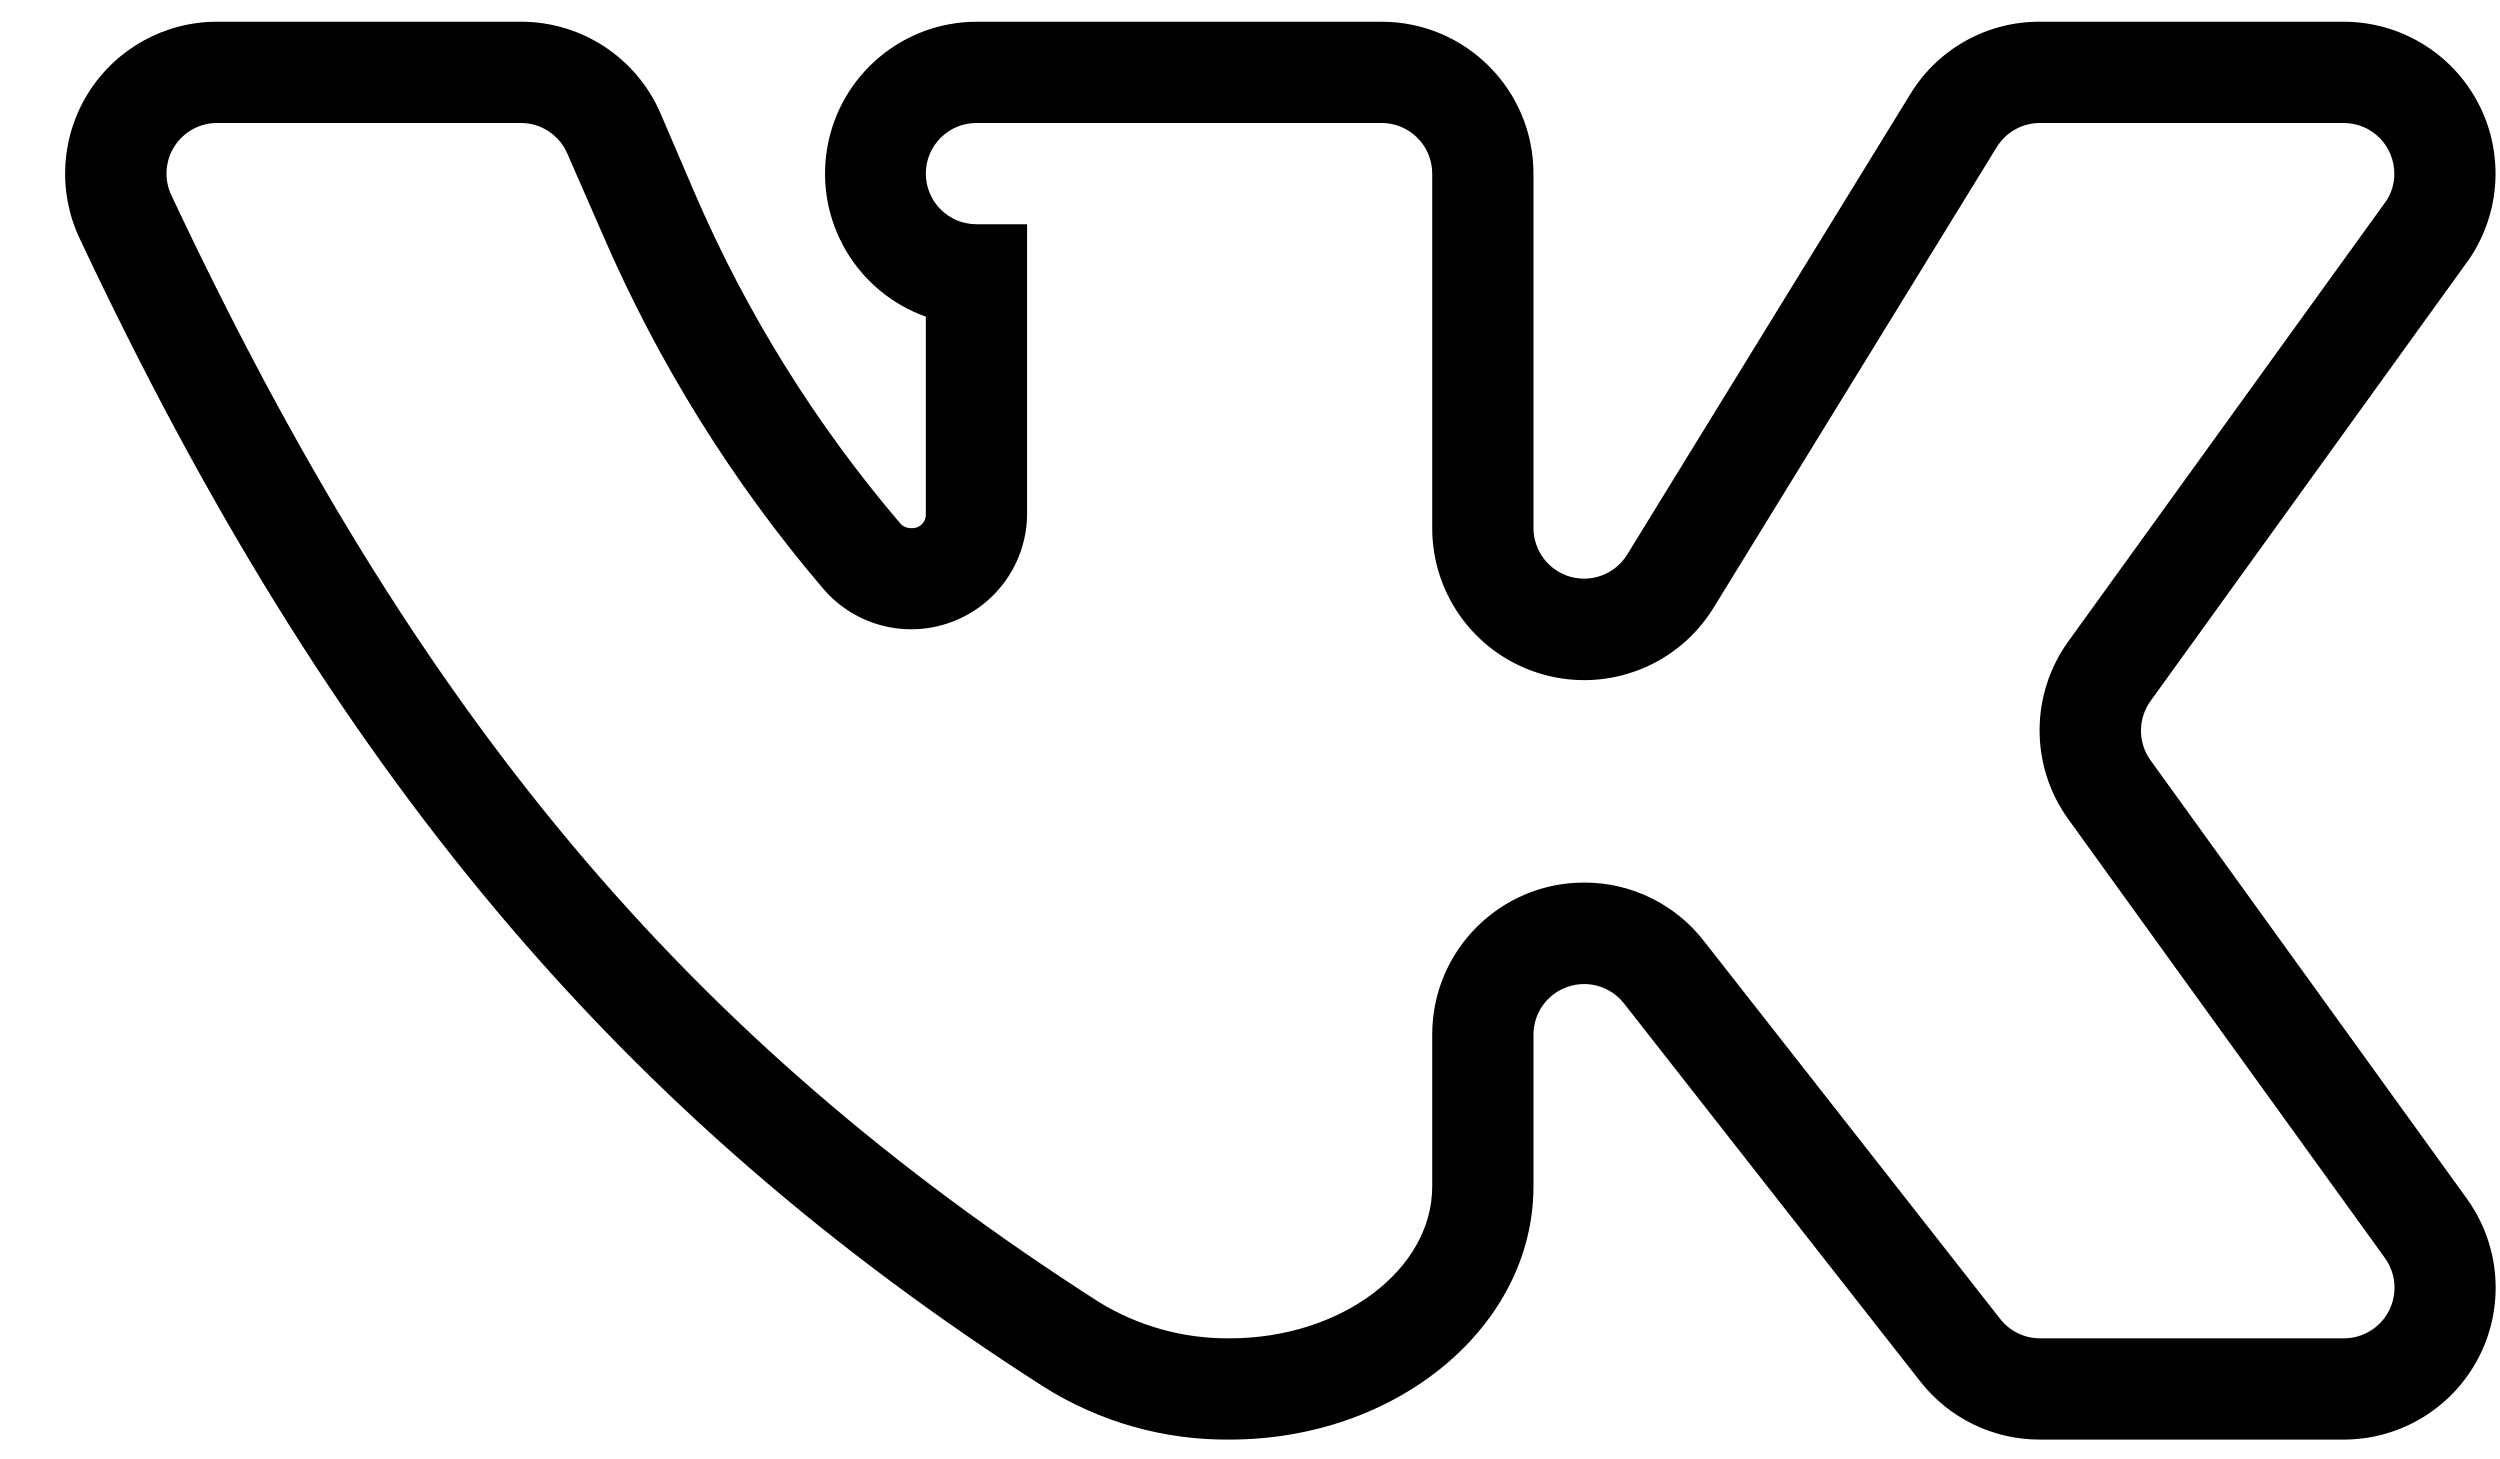
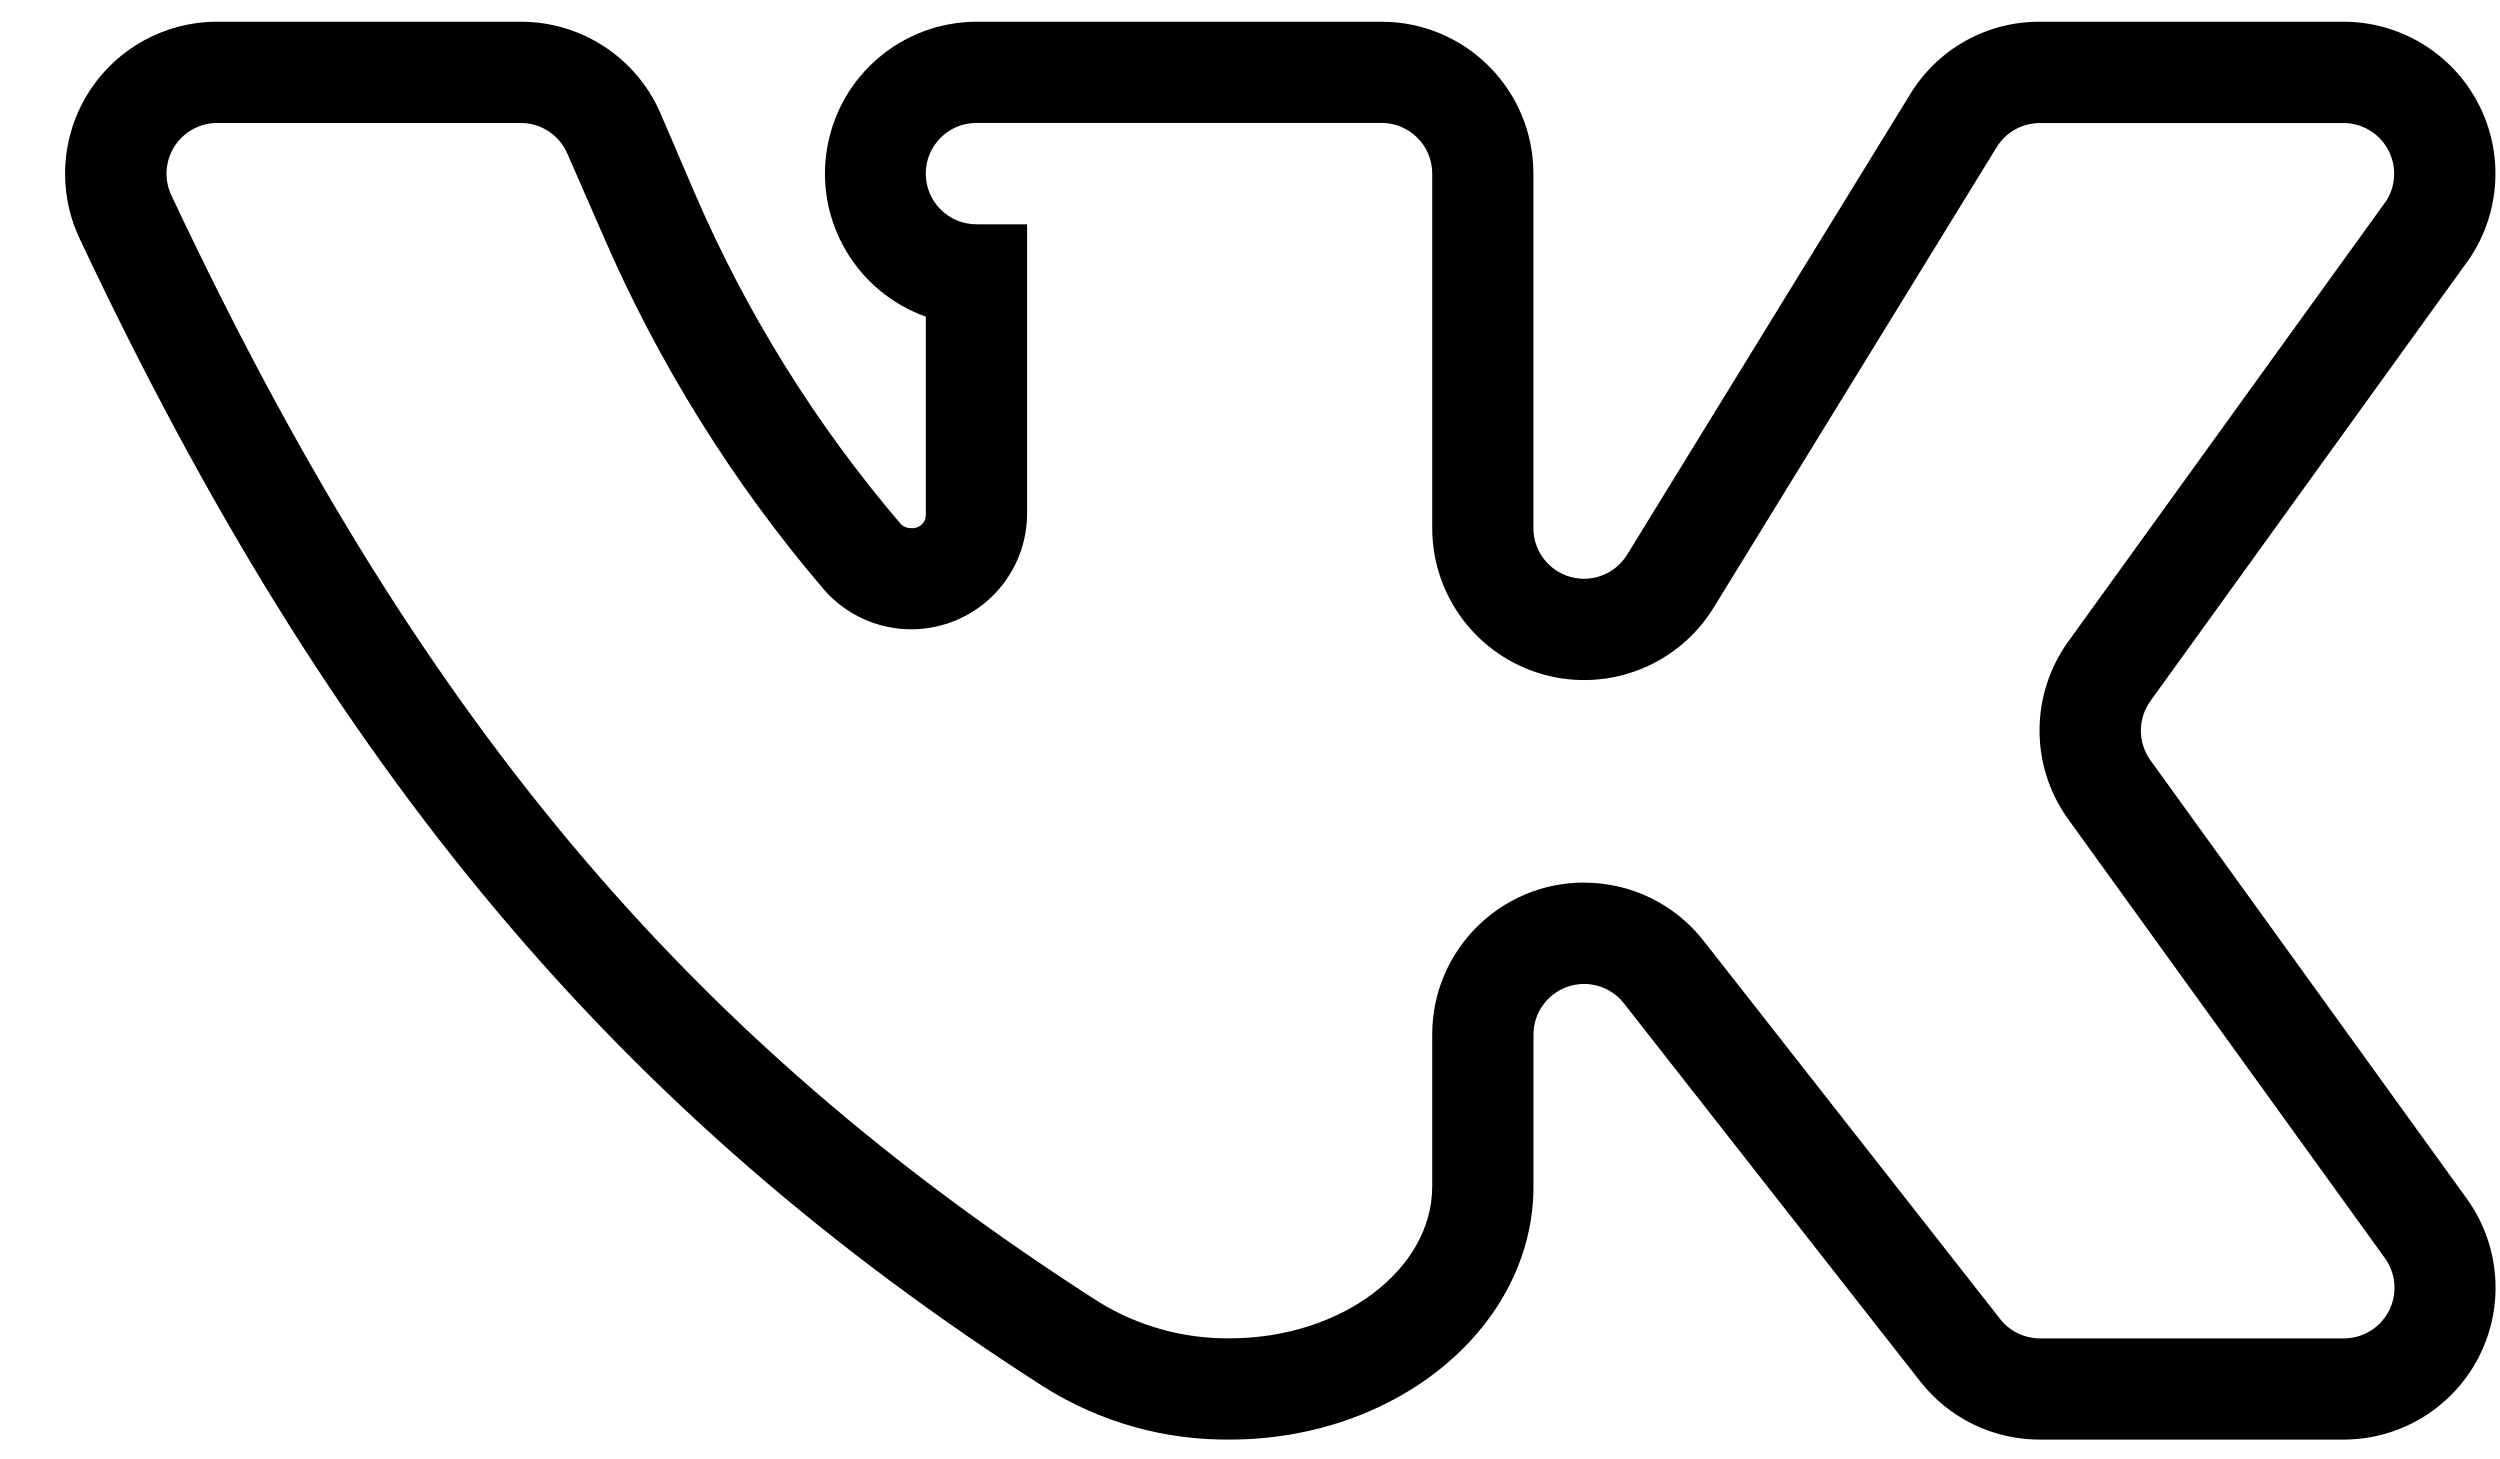
- <svg xmlns="http://www.w3.org/2000/svg" width="36" height="21" viewBox="0 0 36 21" fill="none">
-   <path d="M33.749 20.73H29.374C28.701 20.732 28.065 20.422 27.651 19.892L23.386 14.45C23.194 14.205 22.869 14.109 22.575 14.21C22.281 14.31 22.083 14.586 22.082 14.896V17.084C22.082 19.099 20.122 20.73 17.707 20.73C16.763 20.739 15.836 20.476 15.036 19.974C8.911 16.054 4.754 11.105 1.145 3.43C0.827 2.753 0.877 1.96 1.278 1.328C1.679 0.696 2.375 0.313 3.123 0.313H7.498C8.373 0.31 9.166 0.83 9.512 1.634L10.005 2.783C10.748 4.508 11.747 6.112 12.967 7.541C13.007 7.584 13.064 7.607 13.122 7.605C13.176 7.61 13.229 7.592 13.269 7.555C13.309 7.519 13.332 7.467 13.332 7.413V4.56C12.331 4.203 11.732 3.177 11.912 2.13C12.091 1.083 12.998 0.316 14.061 0.313H19.895C21.103 0.313 22.082 1.292 22.082 2.5V7.605C22.083 7.93 22.299 8.216 22.612 8.305C22.925 8.394 23.259 8.264 23.431 7.987L27.505 1.361C27.9 0.707 28.61 0.309 29.374 0.313H33.749C34.558 0.313 35.3 0.759 35.68 1.473C36.059 2.186 36.014 3.051 35.563 3.722L30.969 10.093C30.784 10.348 30.784 10.694 30.969 10.95L35.527 17.267C36.005 17.933 36.071 18.811 35.696 19.541C35.322 20.271 34.57 20.73 33.749 20.73ZM22.811 12.709C23.484 12.707 24.12 13.017 24.534 13.548L28.8 18.989C28.938 19.167 29.149 19.271 29.374 19.272H33.749C34.024 19.273 34.276 19.119 34.401 18.875C34.526 18.63 34.503 18.337 34.342 18.114L29.784 11.797C29.232 11.033 29.232 10.001 29.784 9.236L34.369 2.883C34.441 2.768 34.479 2.636 34.478 2.5C34.478 2.097 34.152 1.771 33.749 1.771H29.374C29.121 1.771 28.887 1.902 28.754 2.117L24.68 8.744C24.17 9.582 23.164 9.978 22.22 9.712C21.275 9.447 20.623 8.585 20.624 7.605V2.5C20.624 2.097 20.297 1.771 19.895 1.771H14.061C13.658 1.771 13.332 2.097 13.332 2.5C13.332 2.903 13.658 3.229 14.061 3.229H14.79V7.413C14.782 8.105 14.347 8.72 13.697 8.959C13.048 9.198 12.319 9.011 11.864 8.489C10.55 6.95 9.475 5.224 8.674 3.366L8.172 2.218C8.058 1.946 7.792 1.77 7.498 1.771H3.123C2.874 1.772 2.643 1.9 2.51 2.111C2.377 2.321 2.361 2.585 2.467 2.81C5.994 10.312 9.868 14.933 15.829 18.752C16.394 19.098 17.045 19.278 17.707 19.272C19.311 19.272 20.624 18.287 20.624 17.084V14.896C20.624 13.688 21.603 12.709 22.811 12.709Z" fill="black" />
+ <svg xmlns="http://www.w3.org/2000/svg" width="36" height="21" fill="none">
+   <path d="M33.75 20.73h-4.376a2.179 2.179 0 0 1-1.723-.838l-4.265-5.442a.729.729 0 0 0-1.304.447v2.187c0 2.015-1.96 3.646-4.375 3.646a4.934 4.934 0 0 1-2.67-.756C8.91 16.054 4.753 11.104 1.144 3.43A2.188 2.188 0 0 1 3.123.313h4.375a2.188 2.188 0 0 1 2.014 1.321l.493 1.149a18.759 18.759 0 0 0 2.962 4.758.2.2 0 0 0 .155.064.191.191 0 0 0 .21-.192V4.56A2.187 2.187 0 0 1 14.06.313h5.834c1.208 0 2.187.979 2.187 2.187v5.105a.729.729 0 0 0 1.35.382l4.073-6.626a2.17 2.17 0 0 1 1.87-1.048h4.374a2.188 2.188 0 0 1 1.814 3.409l-4.594 6.37a.73.73 0 0 0 0 .858l4.558 6.317a2.188 2.188 0 0 1-1.778 3.463Zm-10.94-8.02a2.18 2.18 0 0 1 1.723.839l4.266 5.441a.73.73 0 0 0 .574.283h4.375a.729.729 0 0 0 .593-1.158l-4.558-6.317a2.187 2.187 0 0 1 0-2.56l4.585-6.354a.73.73 0 0 0-.62-1.112h-4.375a.729.729 0 0 0-.62.346L24.68 8.744a2.188 2.188 0 0 1-4.056-1.14V2.5a.73.73 0 0 0-.73-.73h-5.833a.73.73 0 1 0 0 1.46h.729v4.183a1.668 1.668 0 0 1-2.926 1.076 20.214 20.214 0 0 1-3.19-5.123l-.502-1.148a.73.73 0 0 0-.674-.447H3.123a.73.73 0 0 0-.656 1.04c3.527 7.5 7.4 12.122 13.362 15.941a3.529 3.529 0 0 0 1.878.52c1.604 0 2.917-.985 2.917-2.188v-2.188c0-1.208.979-2.187 2.187-2.187Z" fill="#000" />
</svg>
